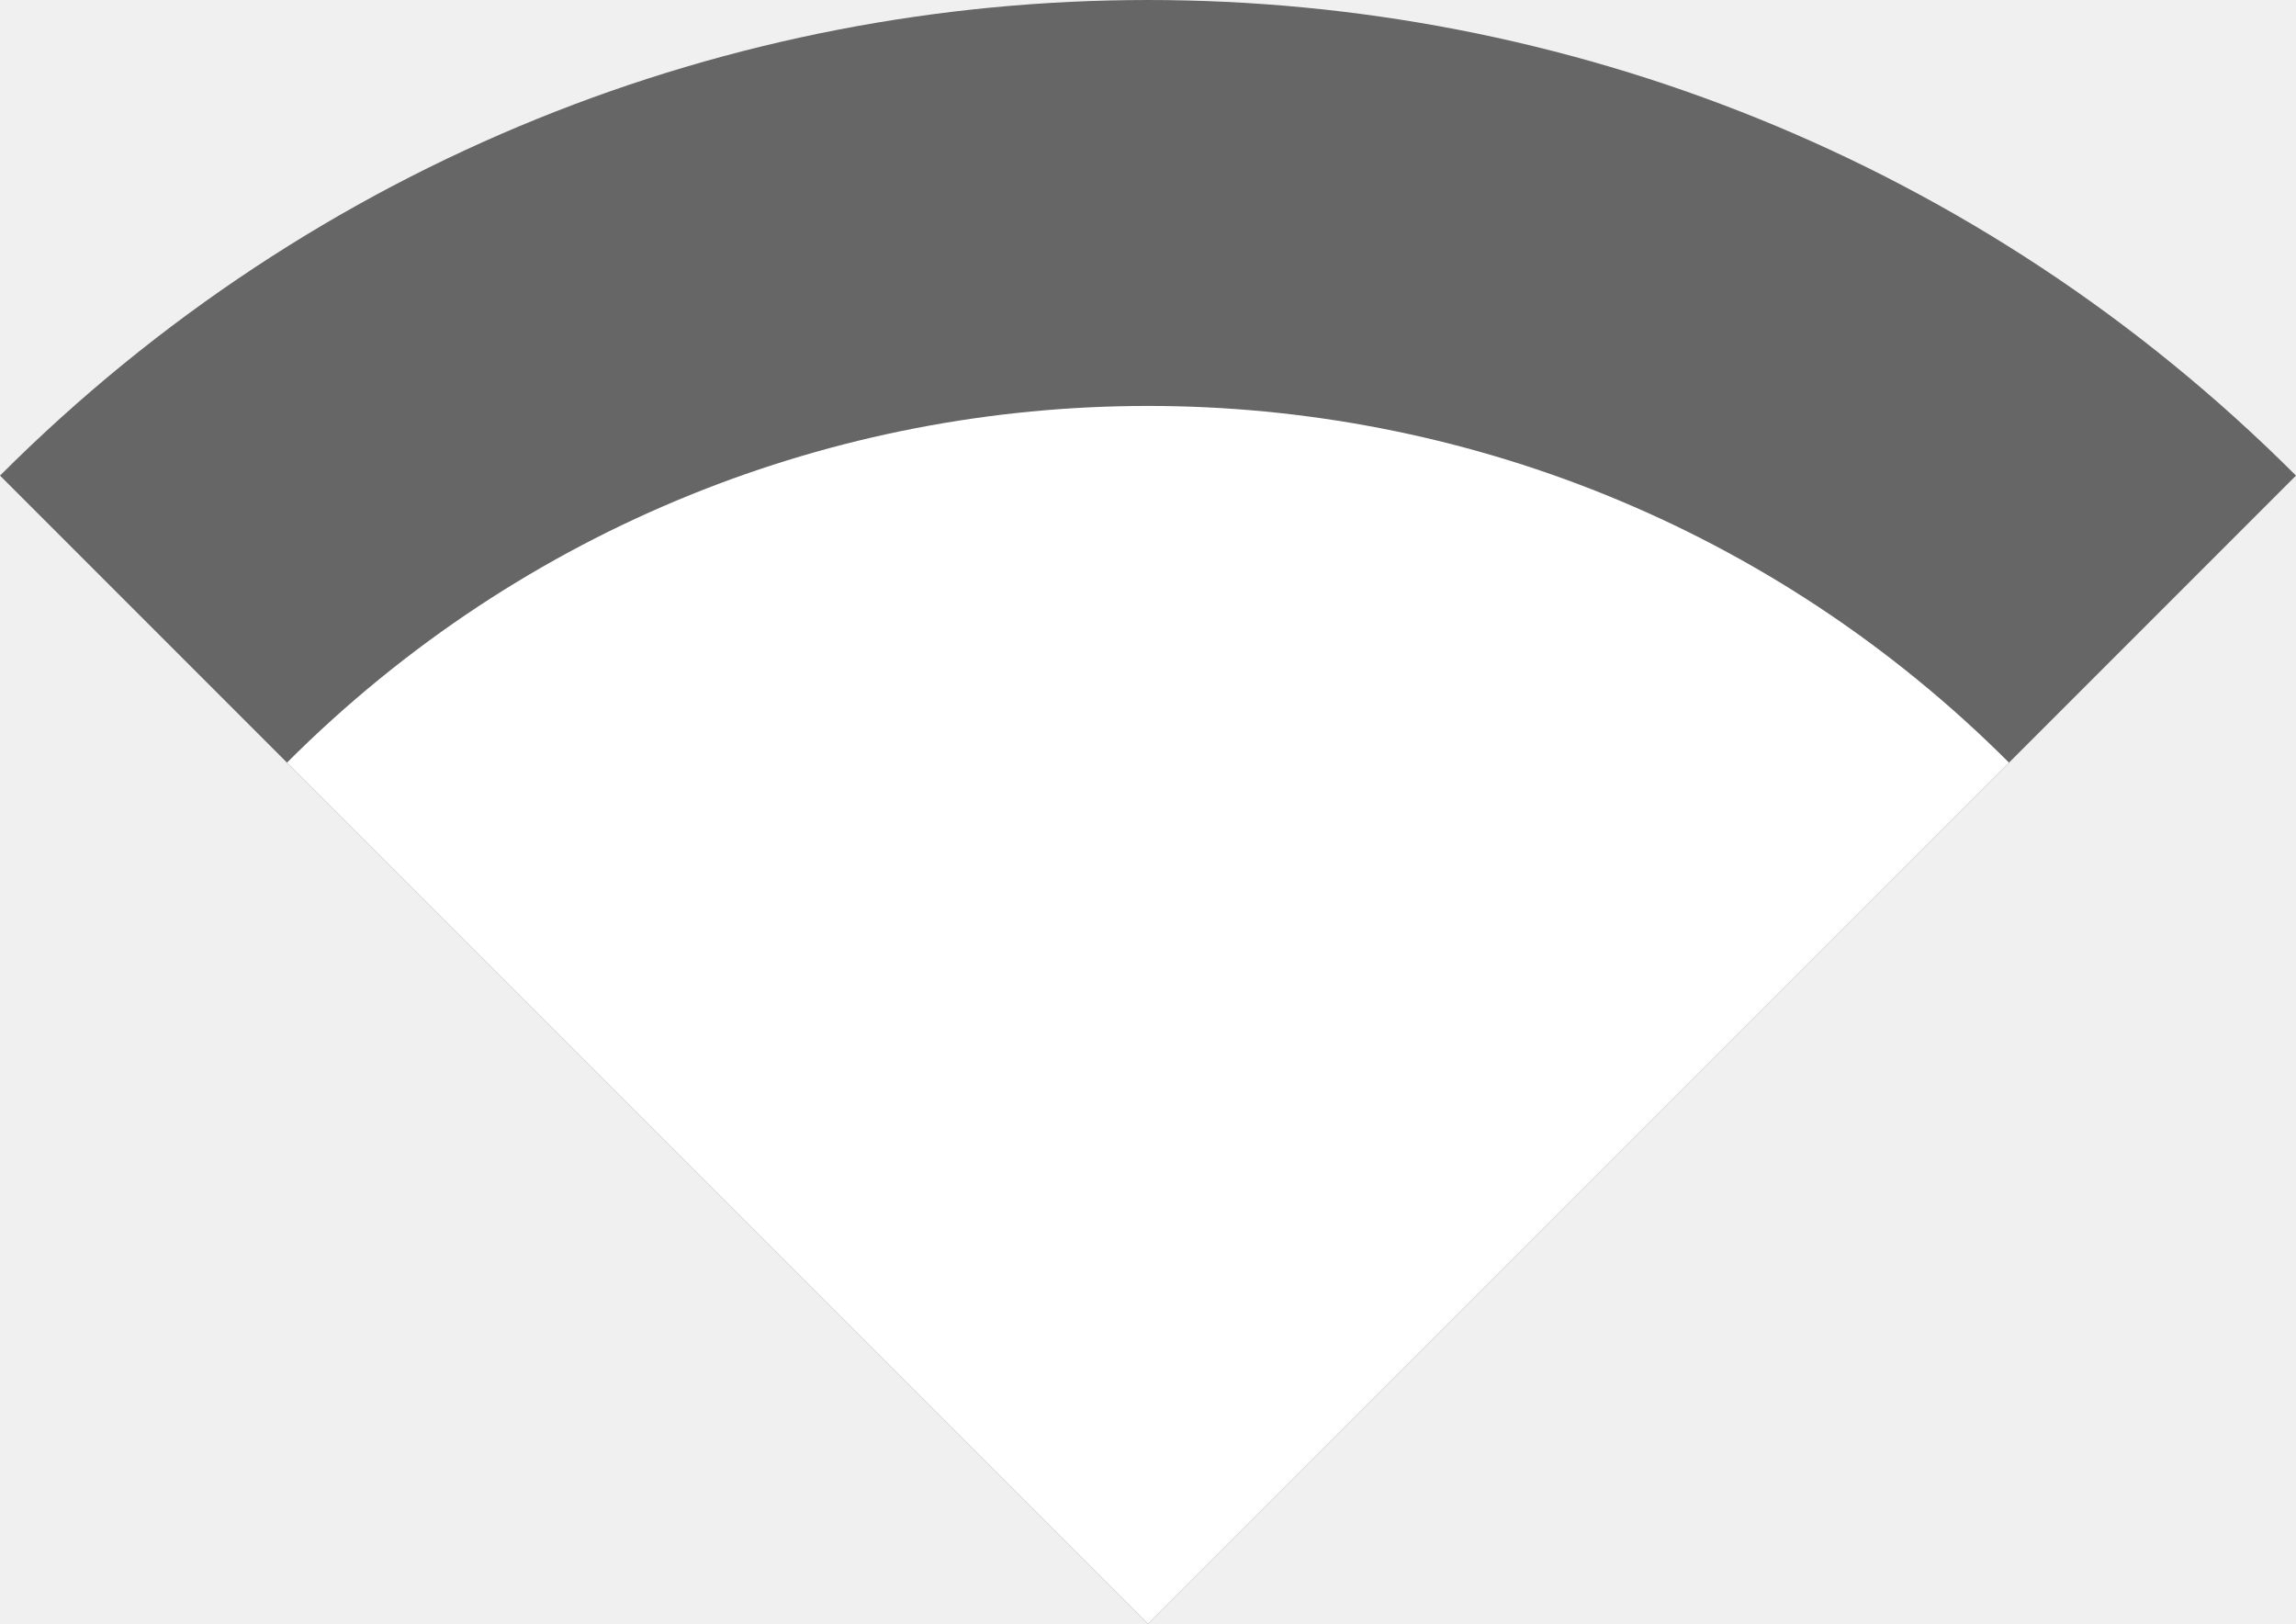
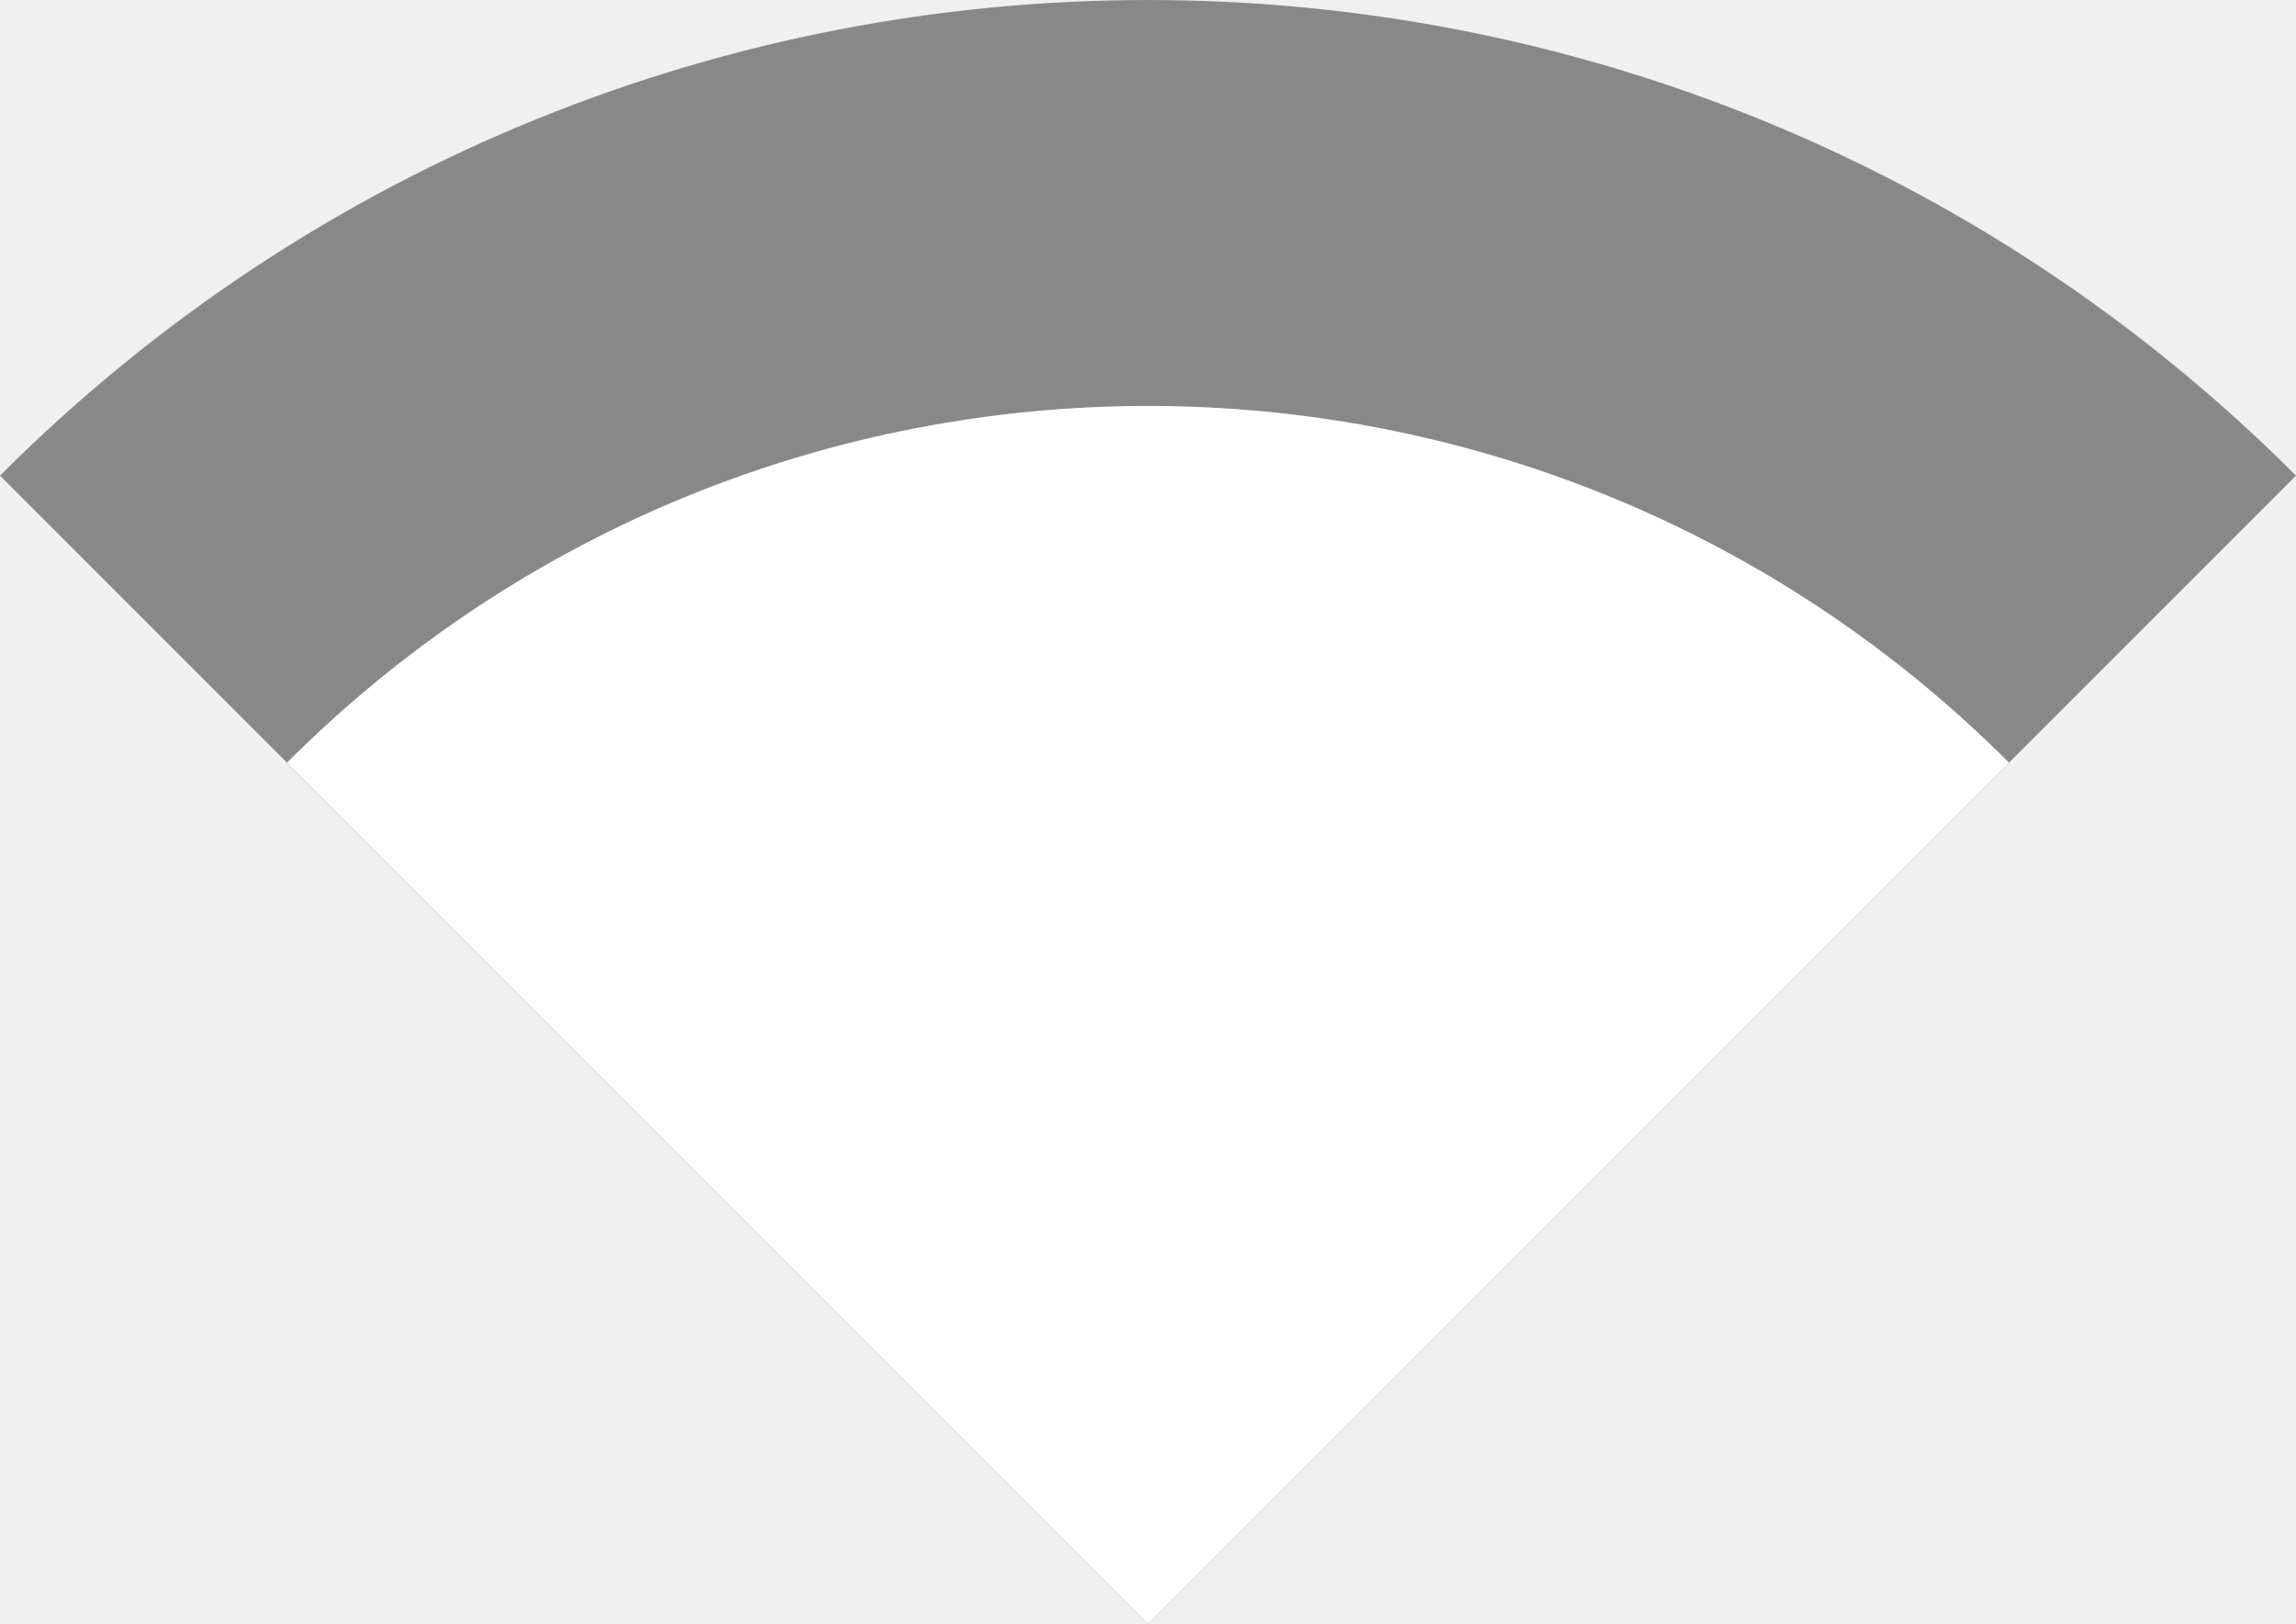
<svg xmlns="http://www.w3.org/2000/svg" width="70.711mm" height="50mm" viewBox="0 0 70.711 50" version="1.1" id="svg5">
  <defs id="defs9" />
-   <path style="fill:#666666;fill-opacity:1;stroke-width:0.144" id="path167-3" d="M -4.4243214e-6,14.645 A 50,50 0 0 1 70.711,14.645 L 35.355,50 Z" />
+   <path style="fill:#888888;fill-opacity:1;stroke-width:0.144" id="path167-3" d="M -4.4243214e-6,14.645 A 50,50 0 0 1 70.711,14.645 L 35.355,50 Z" />
  <path style="fill:#ffffff;stroke-width:0.144" id="path167-3-6" d="m 8.839,23.483 a 37.5,37.5 0 0 1 53.033,-2e-6 L 35.356,50 Z" />
</svg>
